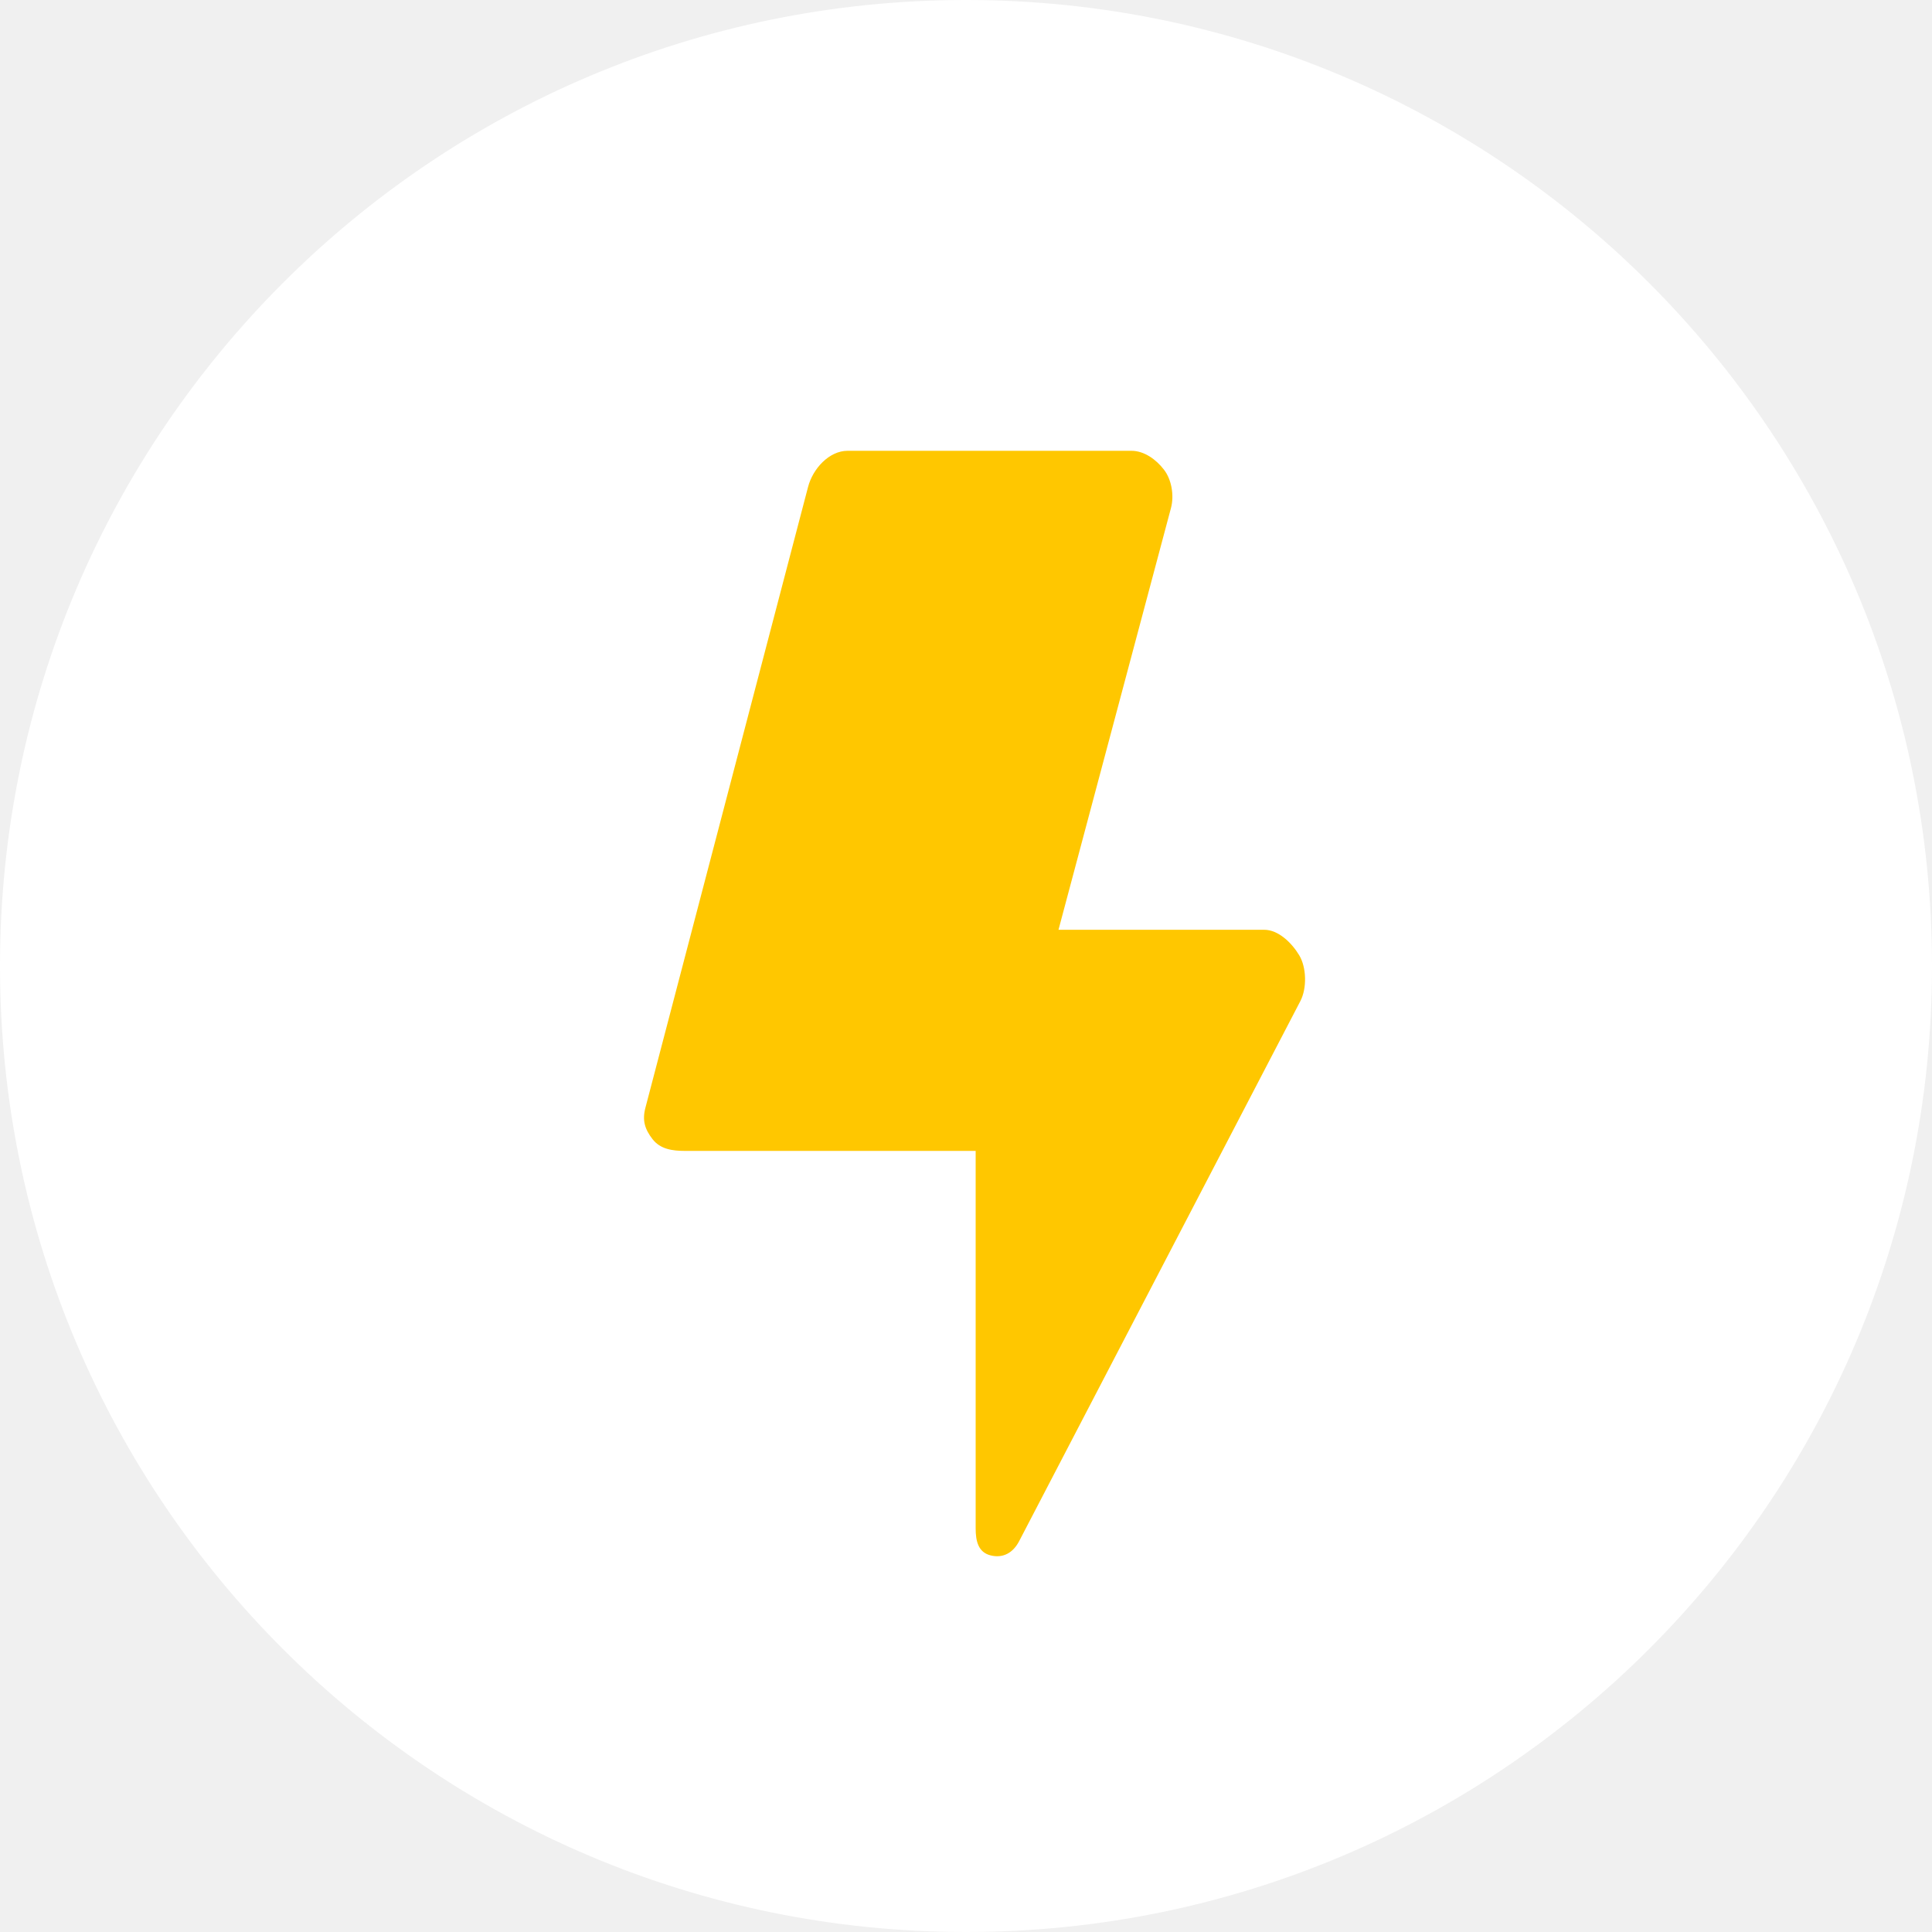
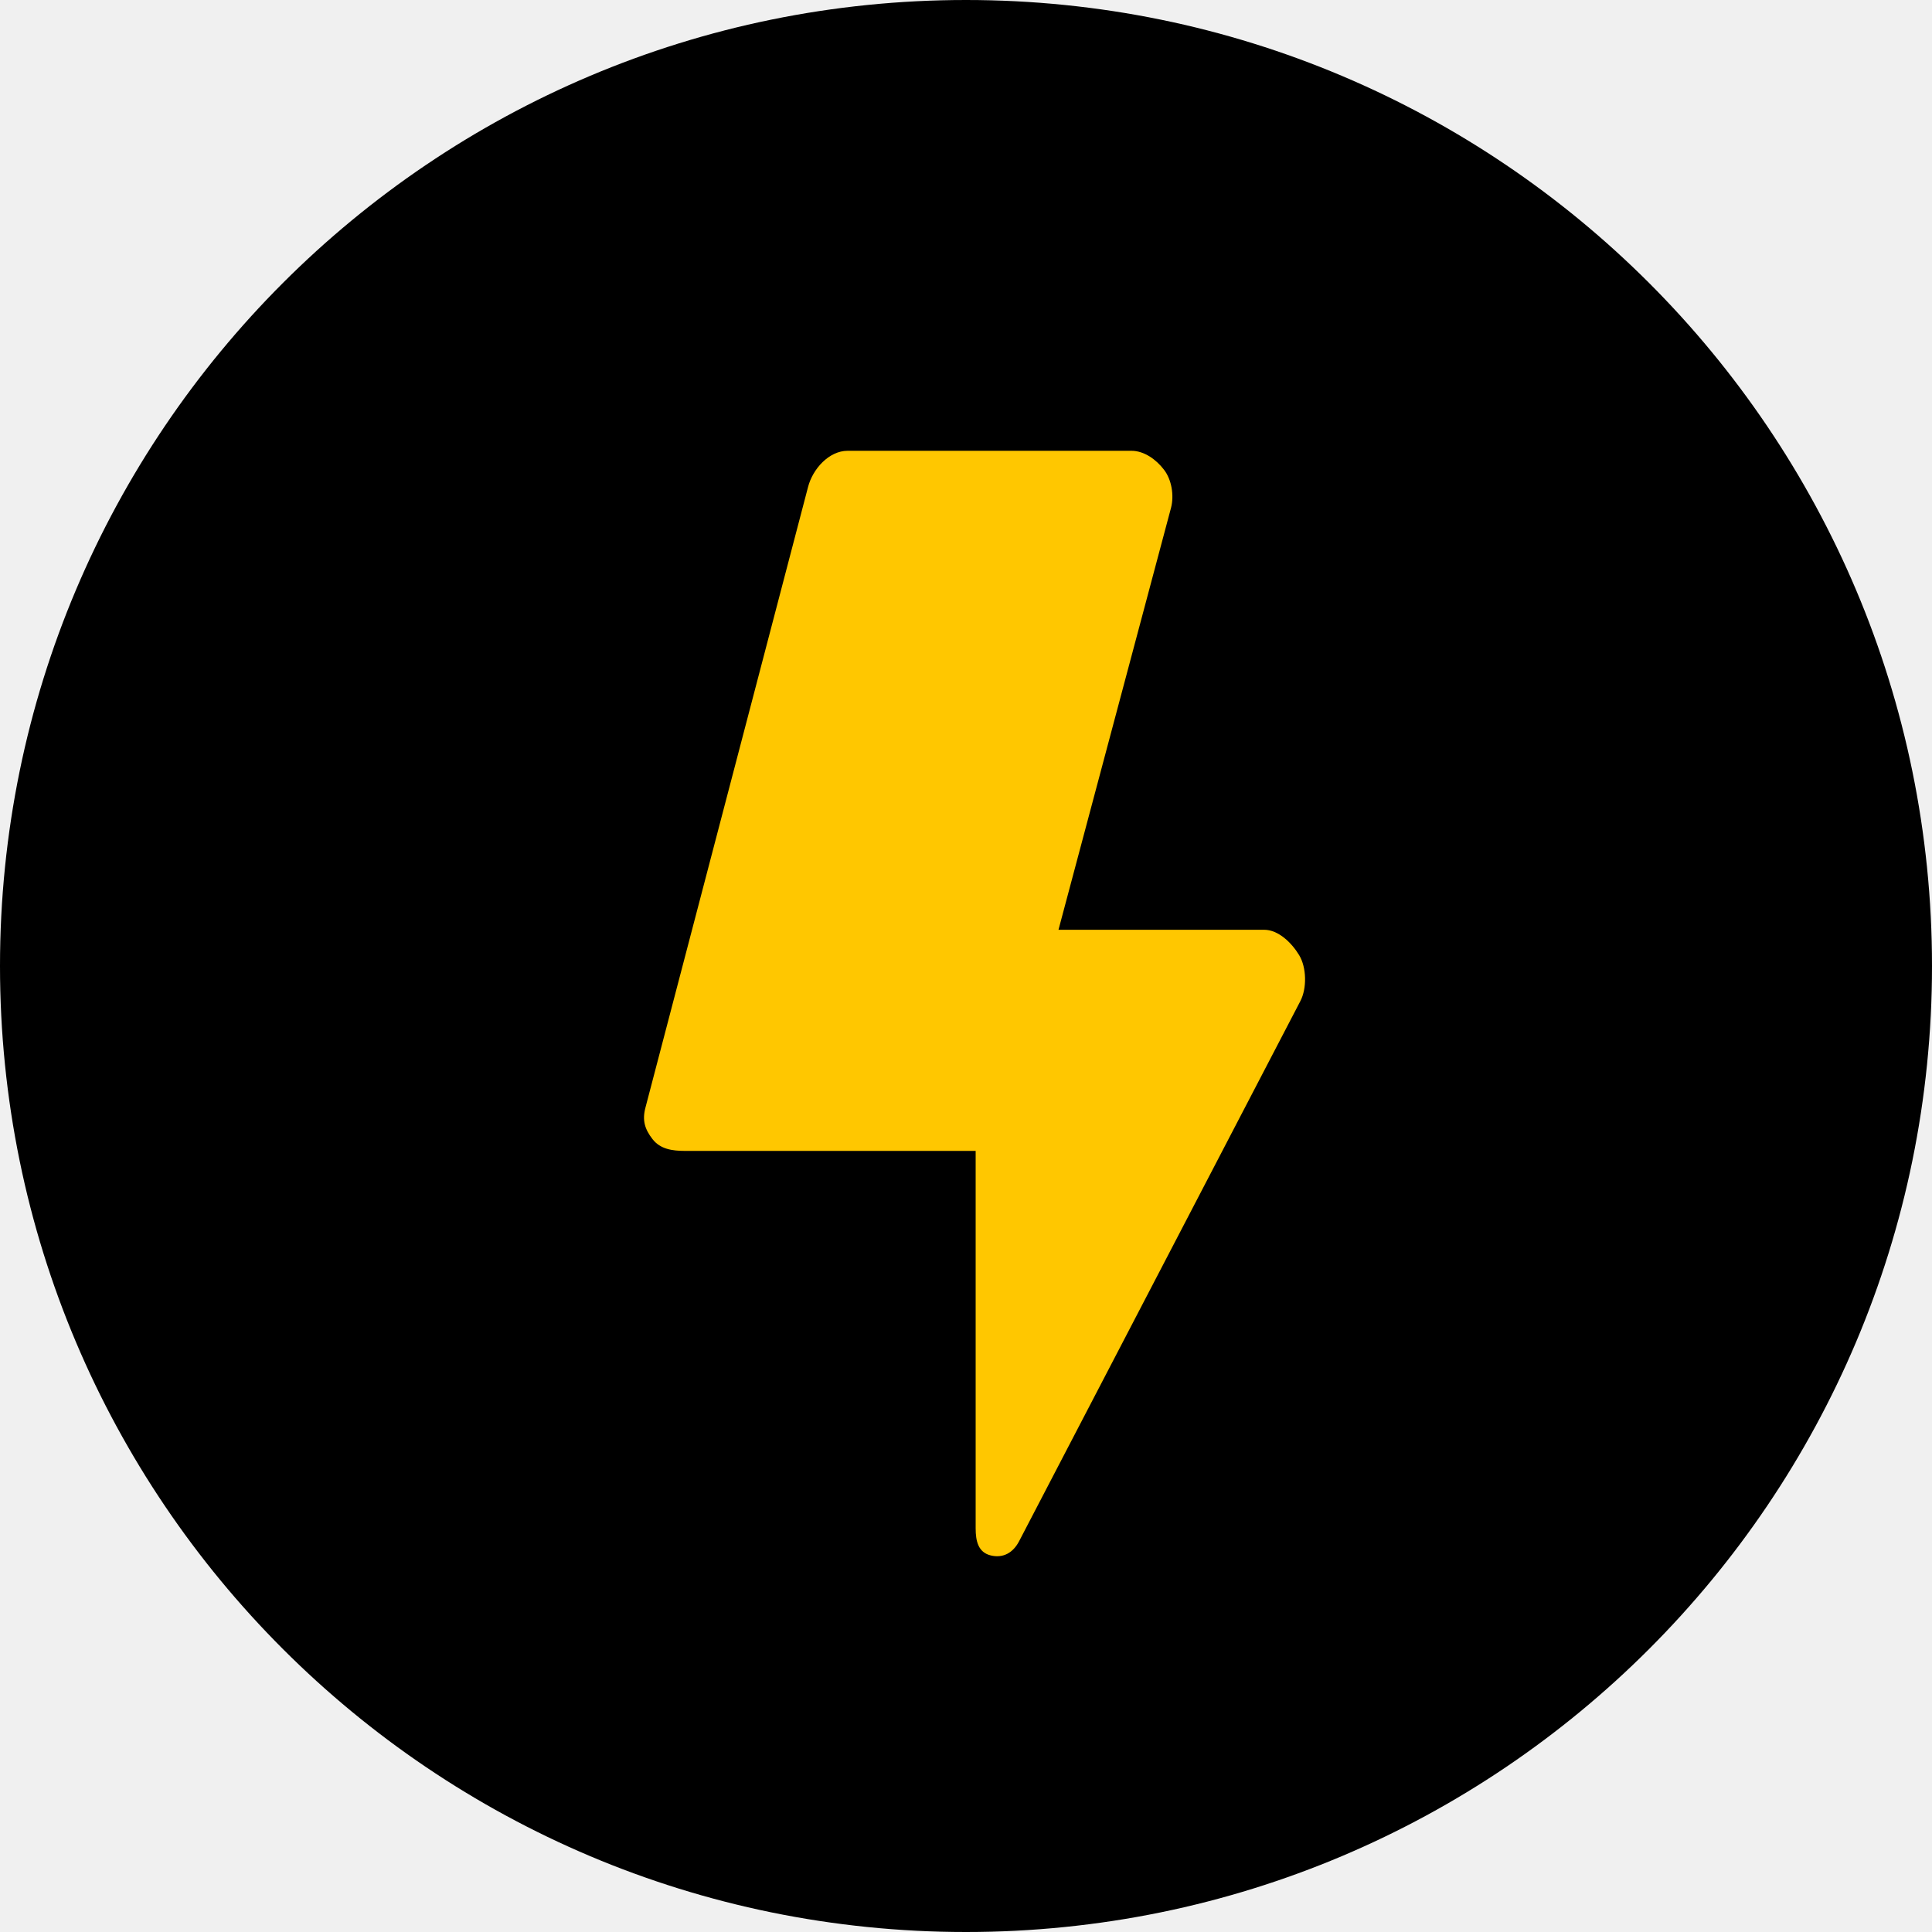
<svg xmlns="http://www.w3.org/2000/svg" width="24" height="24" viewBox="0 0 24 24" fill="none">
-   <circle cx="12" cy="12" r="12" fill="white" />
+   <circle cx="12" cy="12" r="12" fill="currentColor" />
  <path d="M16.154 12.435C16.236 12.277 16.231 12.018 16.139 11.866C16.047 11.713 15.881 11.55 15.704 11.55H13.149L14.547 6.308C14.587 6.155 14.555 5.957 14.458 5.833C14.362 5.708 14.213 5.6 14.056 5.6H10.529C10.298 5.6 10.096 5.825 10.038 6.049L8.017 13.763C7.977 13.916 8.009 14.026 8.106 14.151C8.202 14.275 8.351 14.297 8.509 14.297H12.12V18.986C12.12 19.145 12.152 19.284 12.307 19.322C12.462 19.36 12.585 19.288 12.659 19.147L16.154 12.435Z" fill="#FFC700" />
</svg>
